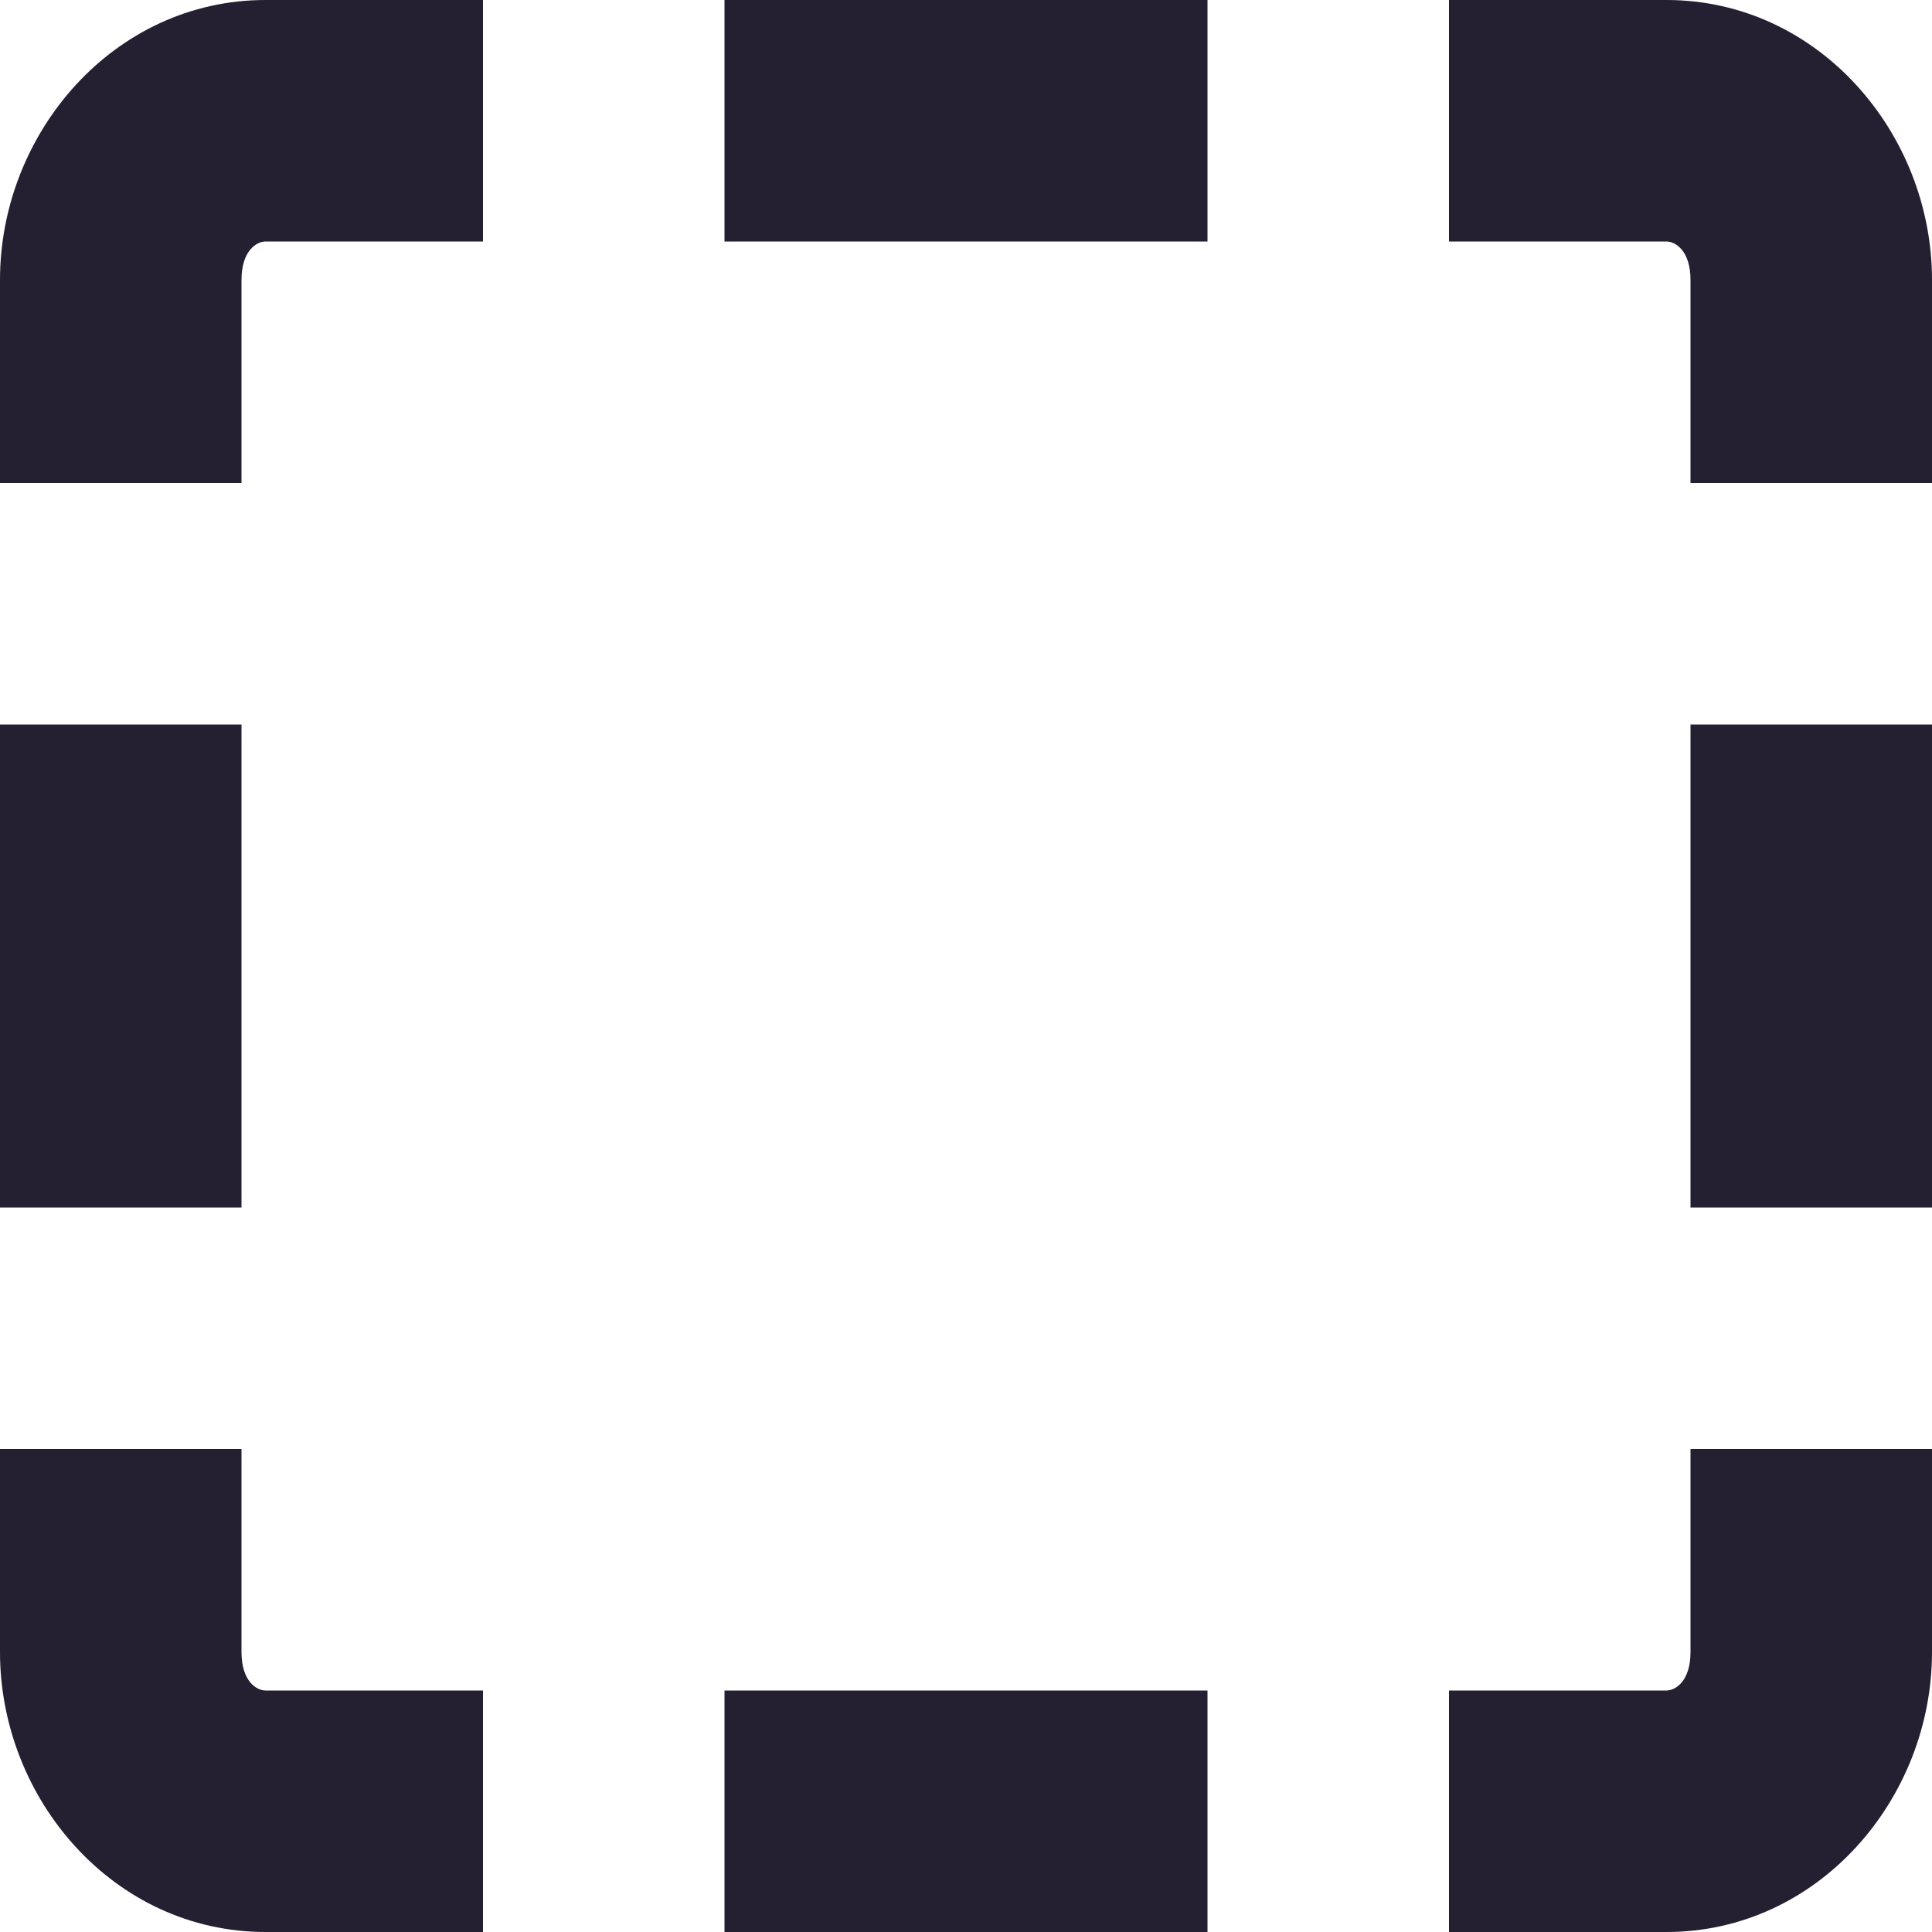
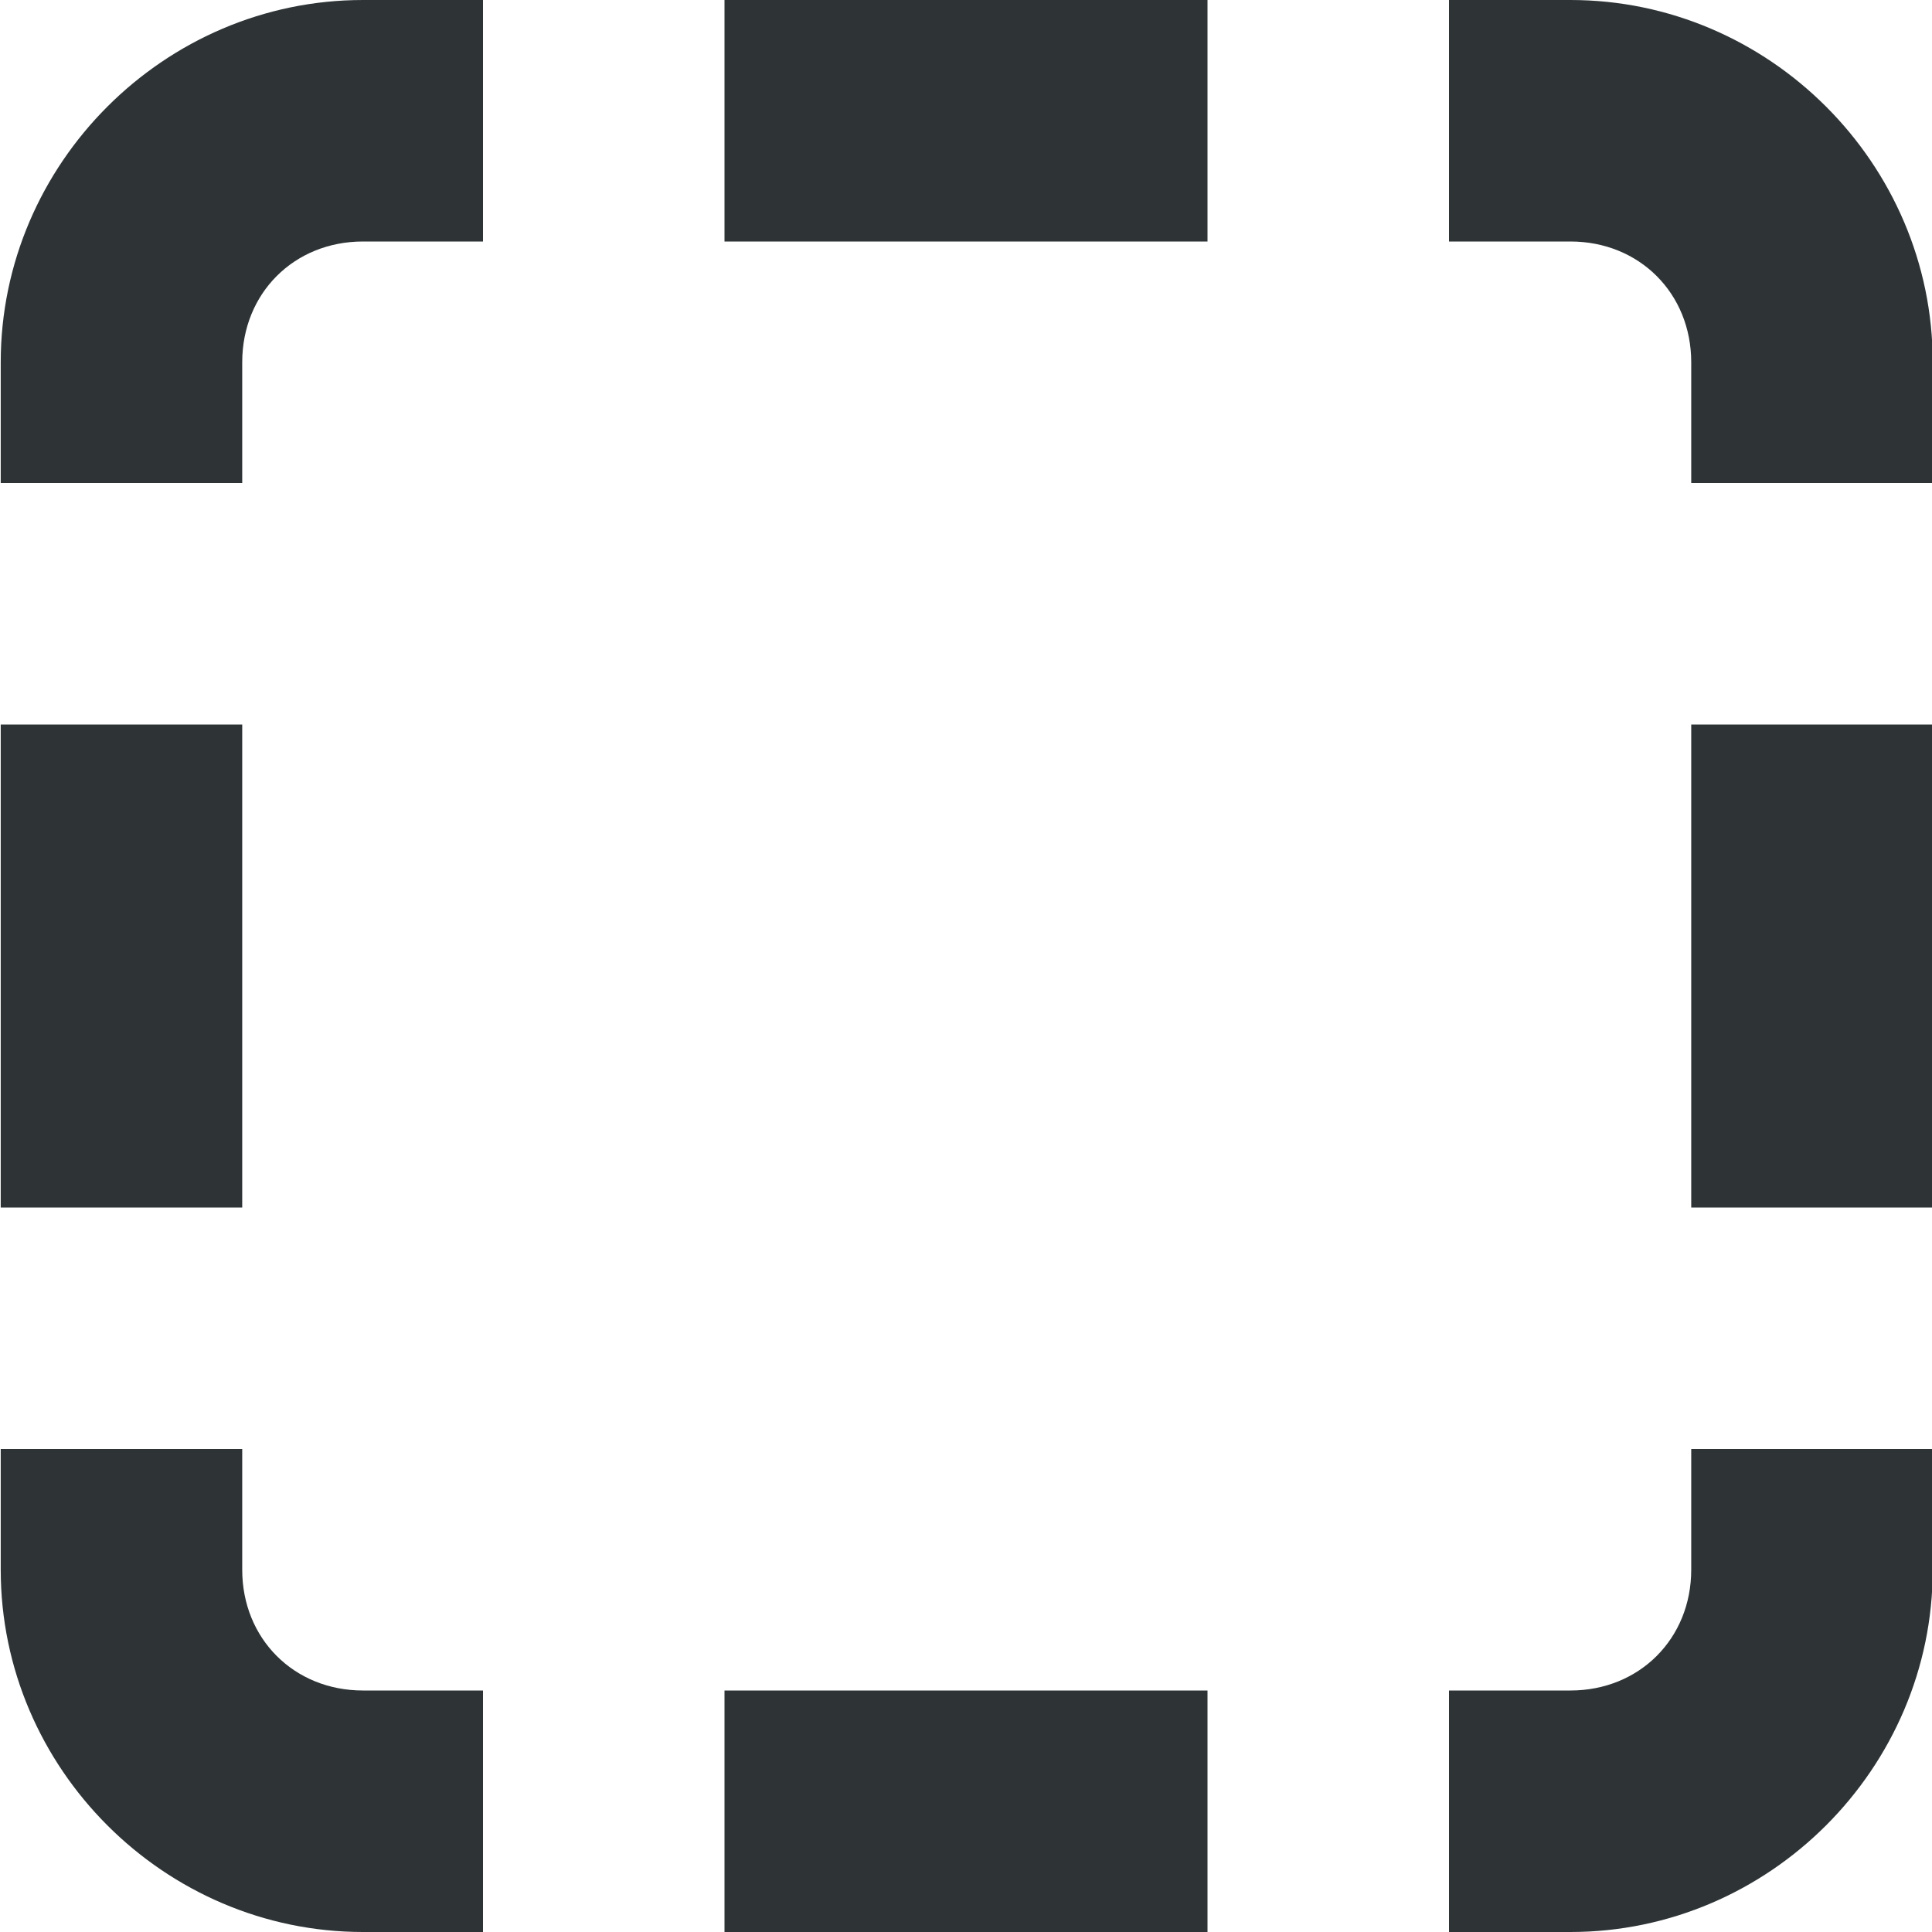
- <svg xmlns="http://www.w3.org/2000/svg" height="16" id="svg7384" version="1.1" width="16">
-   <defs id="defs7386" />
-   <path style="color:#bebebe;font-style:normal;font-variant:normal;font-weight:normal;font-stretch:normal;font-size:medium;line-height:normal;font-family:sans-serif;font-variant-ligatures:normal;font-variant-position:normal;font-variant-caps:normal;font-variant-numeric:normal;font-variant-alternates:normal;font-feature-settings:normal;text-indent:0;text-align:start;text-decoration:none;text-decoration-line:none;text-decoration-style:solid;text-decoration-color:#000000;letter-spacing:normal;word-spacing:normal;text-transform:none;writing-mode:lr-tb;direction:ltr;text-orientation:mixed;dominant-baseline:auto;baseline-shift:baseline;text-anchor:start;white-space:normal;shape-padding:0;clip-rule:nonzero;display:inline;overflow:visible;visibility:visible;opacity:1;isolation:auto;mix-blend-mode:normal;color-interpolation:sRGB;color-interpolation-filters:linearRGB;solid-color:#000000;solid-opacity:1;vector-effect:none;fill:#241f31;fill-opacity:1;fill-rule:nonzero;stroke:none;stroke-width:2;stroke-linecap:butt;stroke-linejoin:miter;stroke-miterlimit:4;stroke-dasharray:none;stroke-dashoffset:0;stroke-opacity:1;marker:none;color-rendering:auto;image-rendering:auto;shape-rendering:auto;text-rendering:auto;enable-background:accumulate" d="M 2.199 0 C 0.944 0 -2.9605947e-16 1.1 0 2.318 L 0 4 L 2 4 L 2 2.318 C 2 2.075 2.126 2 2.199 2 L 4 2 L 4 0 L 2.199 0 z M 6 0 L 6 2 L 10 2 L 10 0 L 6 0 z M 12 0 L 12 2 L 13.801 2 C 13.874 2 14 2.075 14 2.318 L 14 4 L 16 4 L 16 2.318 C 16 1.1 15.056 -2.9605947e-16 13.801 0 L 12 0 z M 0 6 L 0 10 L 2 10 L 2 6 L 0 6 z M 14 6 L 14 10 L 16 10 L 16 6 L 14 6 z M 0 12 L 0 13.682 C 0 14.9 0.944 16 2.199 16 L 4 16 L 4 14 L 2.199 14 C 2.126 14 2 13.925 2 13.682 L 2 12 L 0 12 z M 14 12 L 14 13.682 C 14 13.925 13.874 14 13.801 14 L 12 14 L 12 16 L 13.801 16 C 15.056 16 16 14.9 16 13.682 L 16 12 L 14 12 z M 6 14 L 6 16 L 10 16 L 10 14 L 6 14 z " id="path983" />
+ <svg xmlns="http://www.w3.org/2000/svg" width="16" height="16">
+   <path style="fill:#2e3436;fill-opacity:1" d="M3.006 0c-1.645 0-3 1.355-3 3v1h2V3c0-.571.429-1 1-1H4V0h-.994zM6 0v2h4V0H6zm6 0v2h1.006c.57 0 1 .429 1 1v1h2V3c0-1.645-1.355-3-3-3H12zM.006 6v4h2V6h-2zm14 0v4h2V6h-2zm-14 6v1c0 1.645 1.355 3 3 3H4v-2h-.994c-.571 0-1-.429-1-1v-1h-2zm14 0v1c0 .571-.43 1-1 1H12v2h1.006c1.645 0 3-1.355 3-3v-1h-2zM6 14v2h4v-2H6z" />
</svg>
